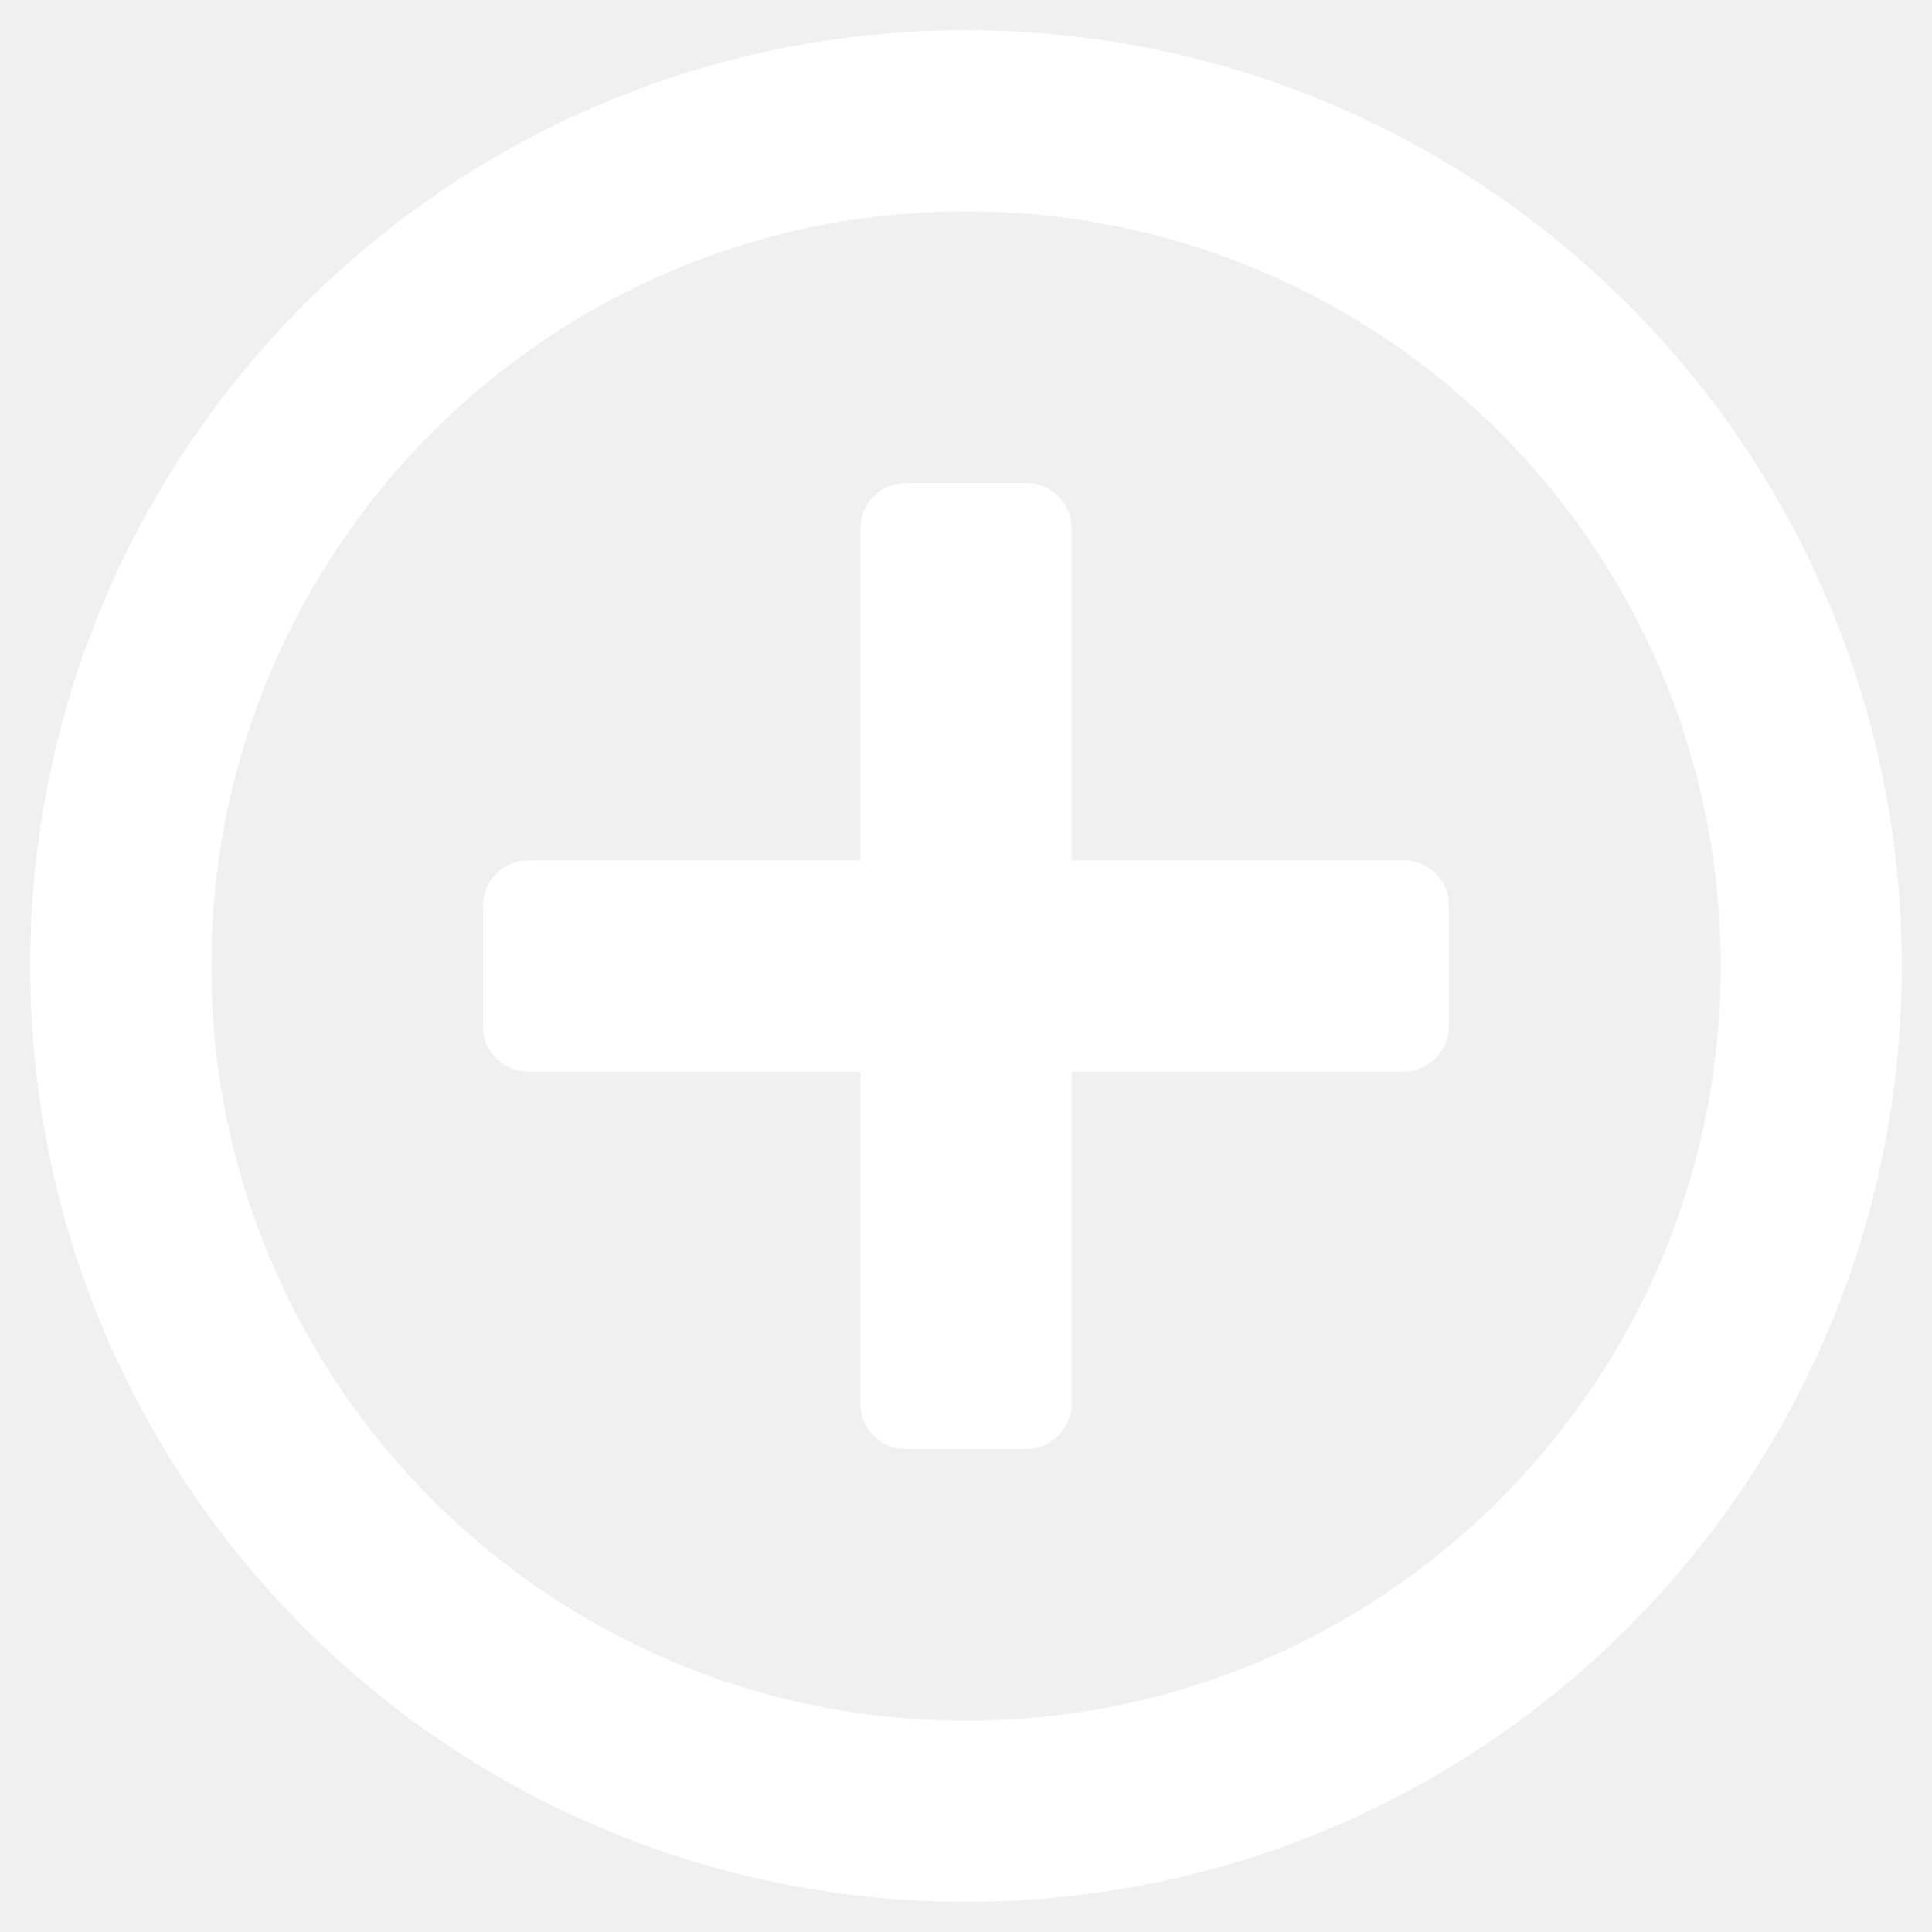
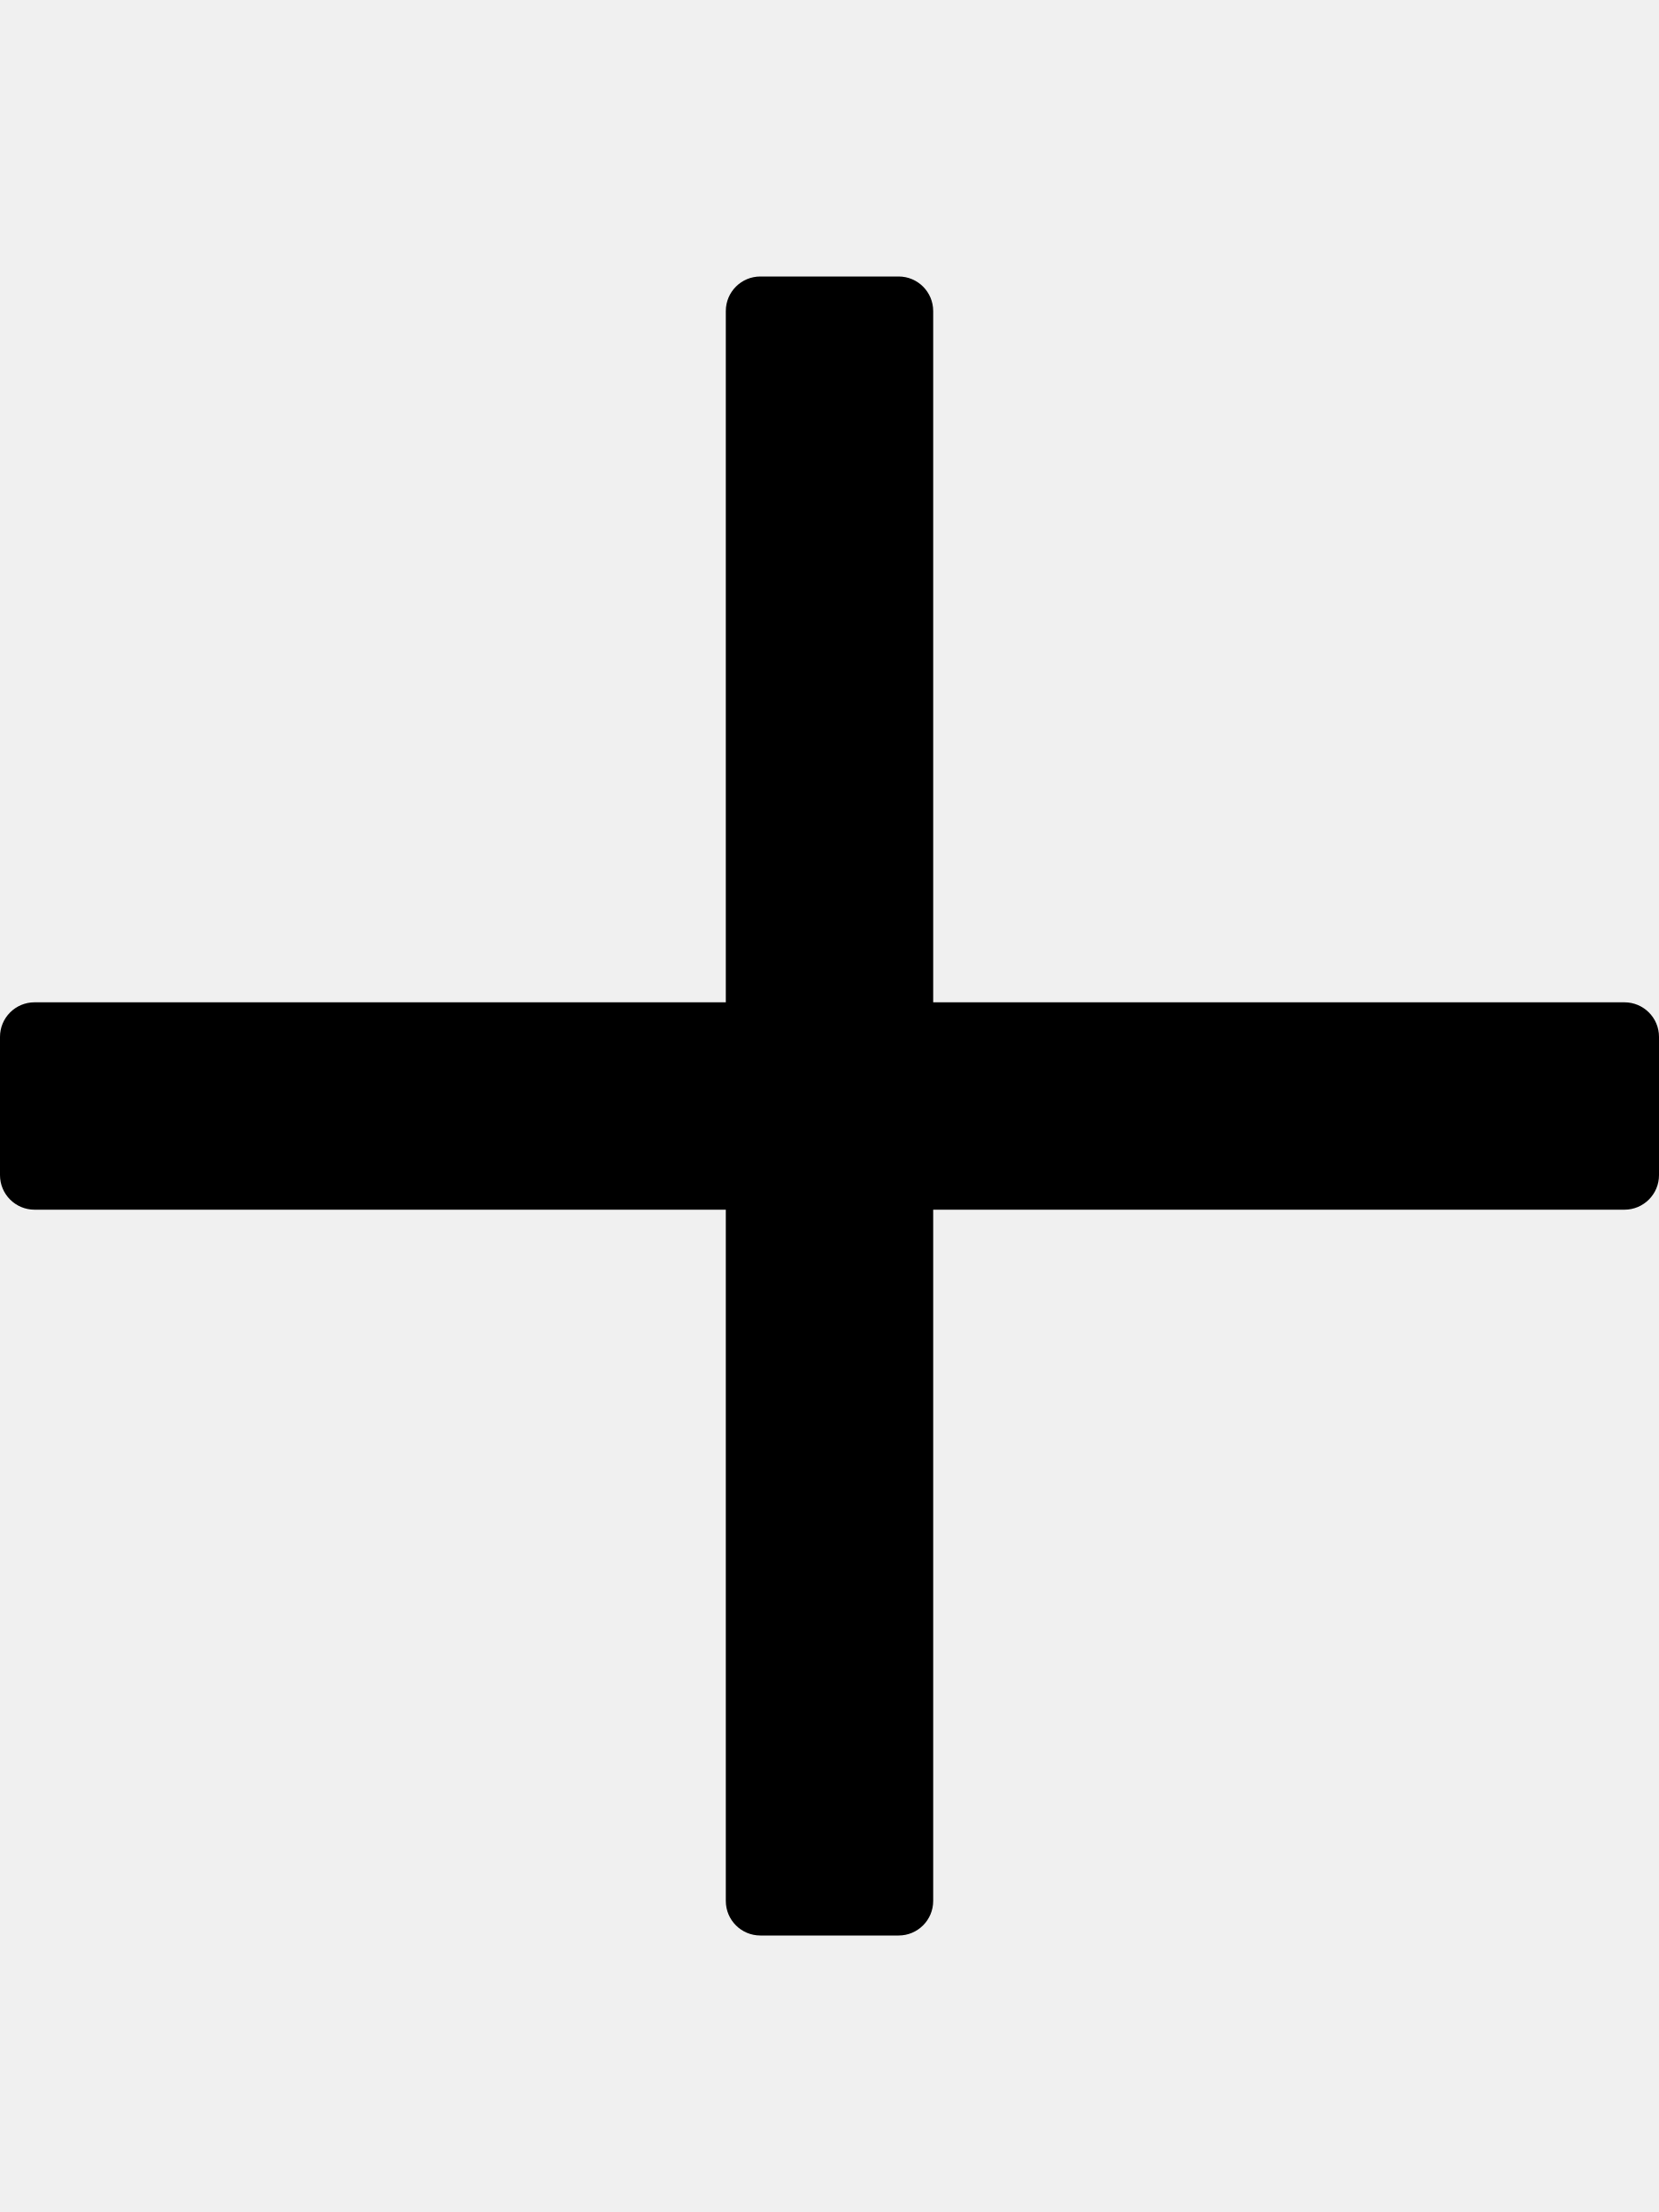
- <svg xmlns="http://www.w3.org/2000/svg" data-icon="plus-circle" viewBox="0 0 512 512">
-   <path fill="#fff" d="M384 240v32c0 6.6-5.4 12-12 12h-88v88c0 6.6-5.4 12-12 12h-32c-6.6 0-12-5.4-12-12v-88h-88c-6.6 0-12-5.4-12-12v-32c0-6.6 5.4-12 12-12h88v-88c0-6.6 5.4-12 12-12h32c6.6 0 12 5.4 12 12v88h88c6.6 0 12 5.4 12 12zm120 16c0 137-111 248-248 248S8 393 8 256 119 8 256 8s248 111 248 248zm-48 0c0-110.5-89.5-200-200-200S56 145.5 56 256s89.5 200 200 200 200-89.5 200-200z">
- </path>
+ <svg xmlns="http://www.w3.org/2000/svg" viewBox="0 0 384 512" fill="currentColor">
+   <path d="M376 232H216V72c0-4.42-3.58-8-8-8h-32c-4.42 0-8 3.58-8 8v160H8c-4.42 0-8 3.58-8 8v32c0 4.42 3.58 8 8 8h160v160c0 4.42 3.58 8 8 8h32c4.42 0 8-3.58 8-8V280h160c4.42 0 8-3.58 8-8v-32c0-4.42-3.58-8-8-8z" class="">
+   </path>
</svg>
